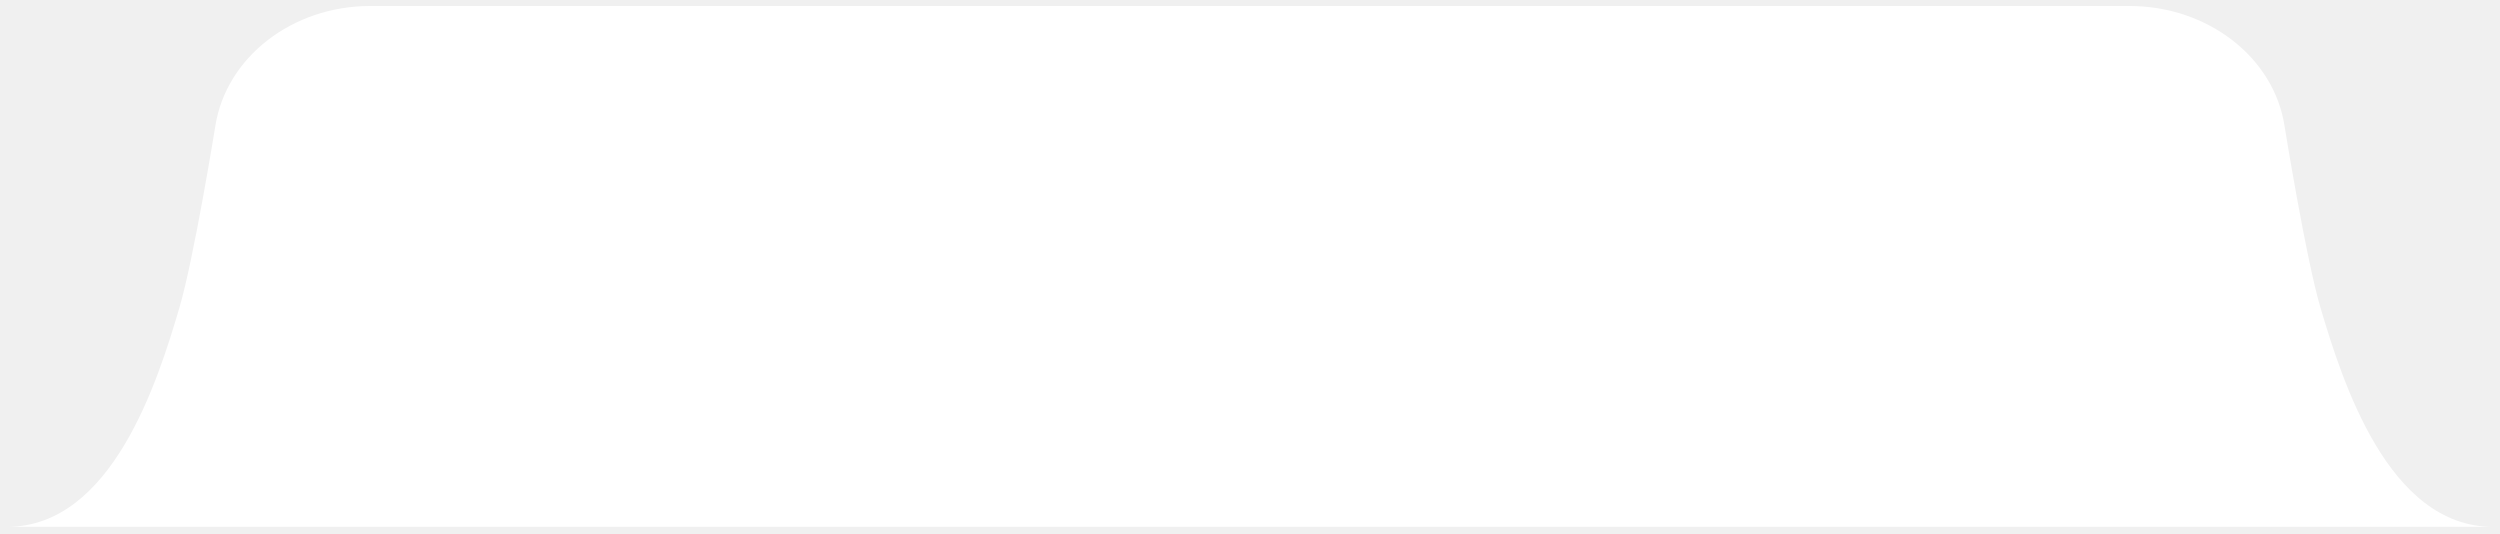
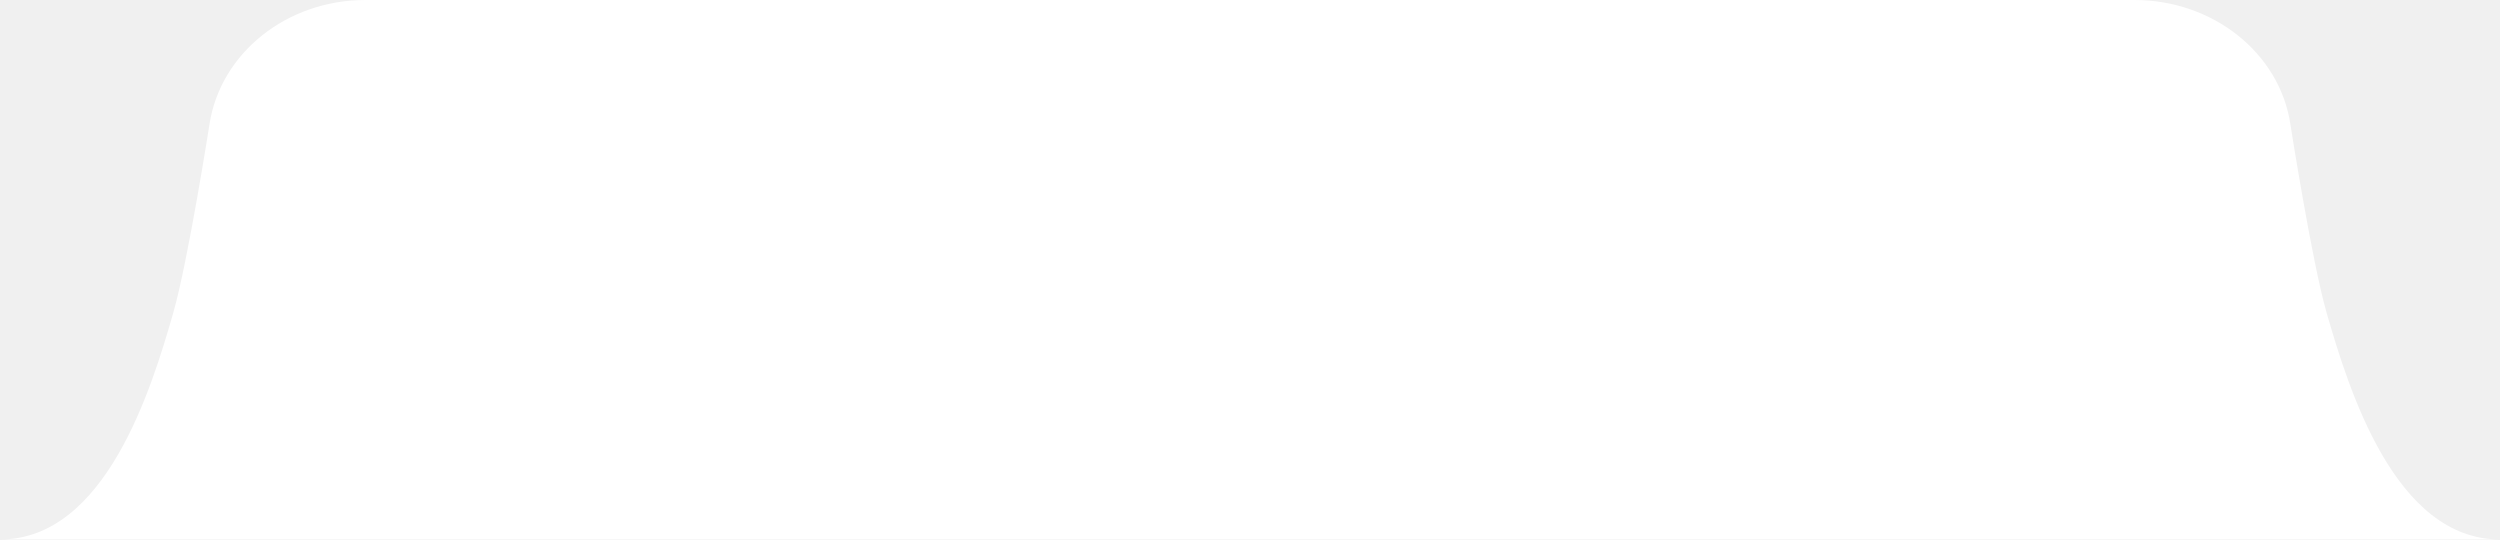
- <svg xmlns="http://www.w3.org/2000/svg" width="192" height="41" viewBox="0 0 192 41" fill="none">
-   <path fill="white" d="M16.54 9.66C16.54 9.66 14.9 19.84 13.77 23.66C12.12 29.26 8.6 40.46 0.54 40.46L191.46 40.46C183.4 40.46 179.89 29.26 178.22 23.66C177.09 19.84 175.45 9.66 175.45 9.66C174.63 4.39 169.54 0.46 163.54 0.46L28.44 0.46C22.45 0.46 17.38 4.39 16.54 9.66Z" />
+ <svg xmlns="http://www.w3.org/2000/svg" width="190" height="41" viewBox="0 0 190 41" fill="none">
+   <path d="M15.923 9.43C15.923 9.43 14.291 19.864 13.166 23.78C11.524 29.52 8.021 41 0 41L190 41C181.979 41 178.486 29.52 176.824 23.78C175.699 19.864 174.067 9.43 174.067 9.43C173.251 4.028 168.186 9.53674e-07 162.215 9.53674e-07L27.766 9.53674e-07C21.804 9.53674e-07 16.759 4.028 15.923 9.43Z" fill="white" />
</svg>
